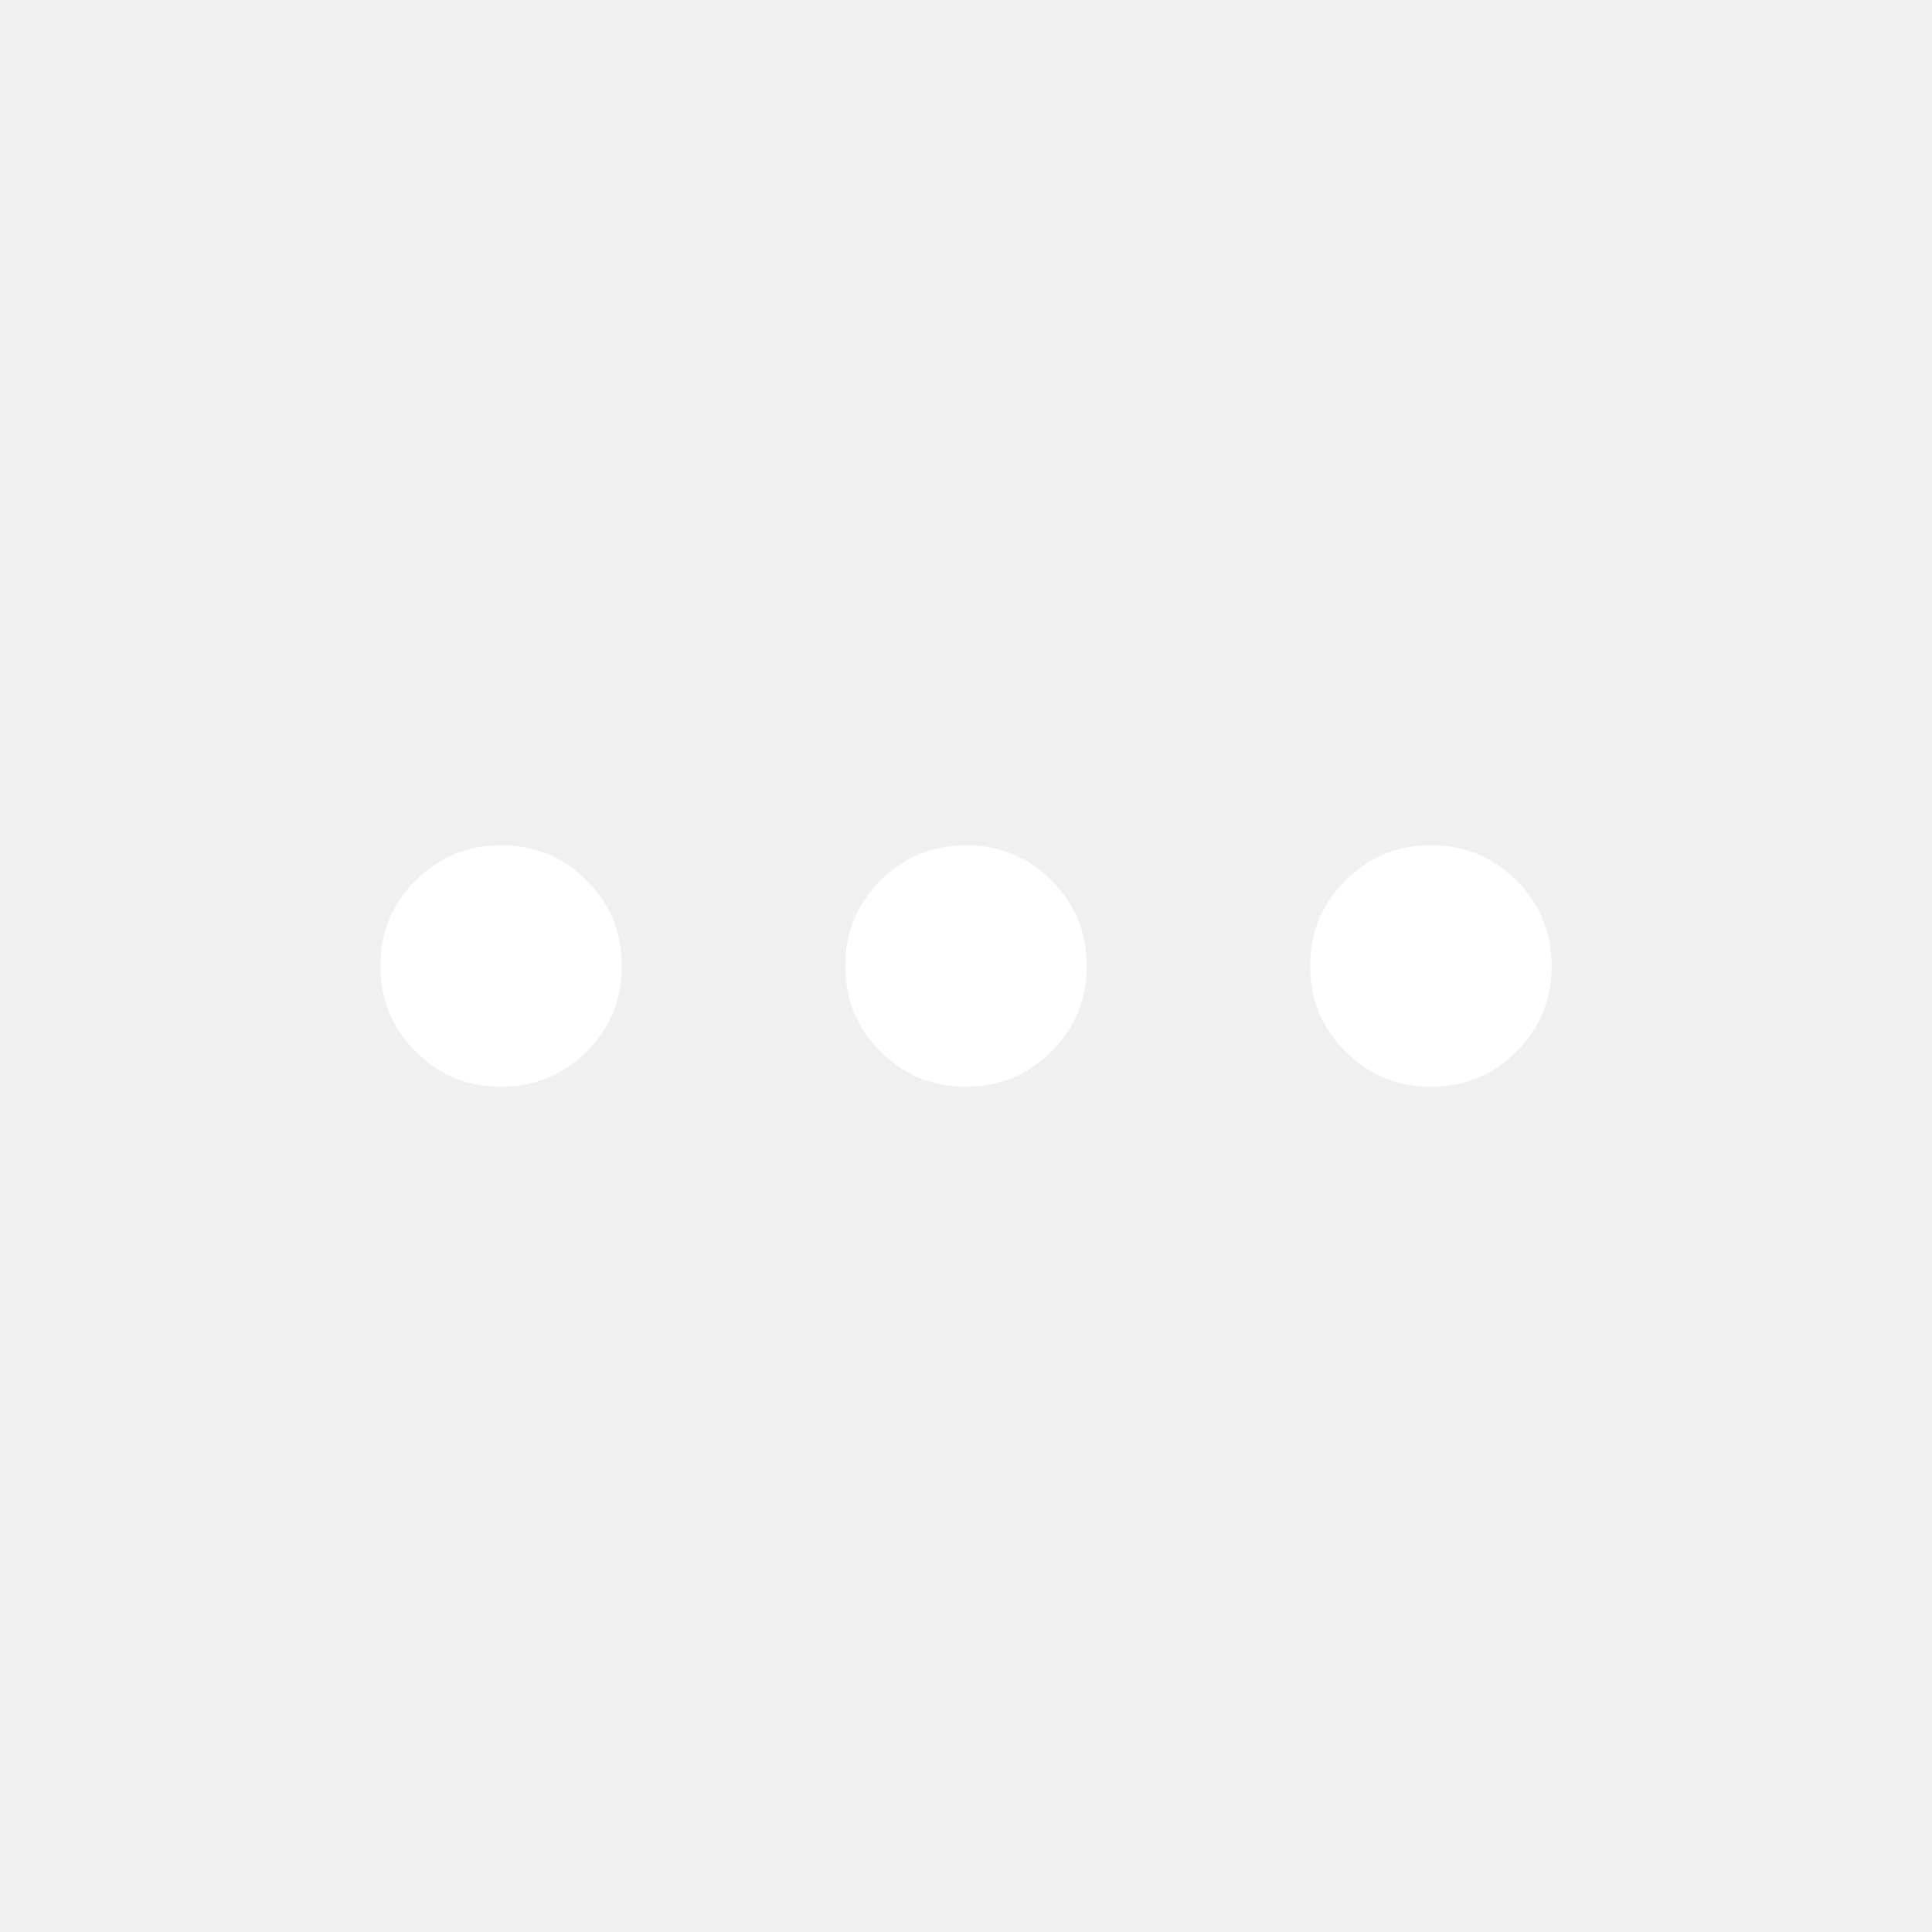
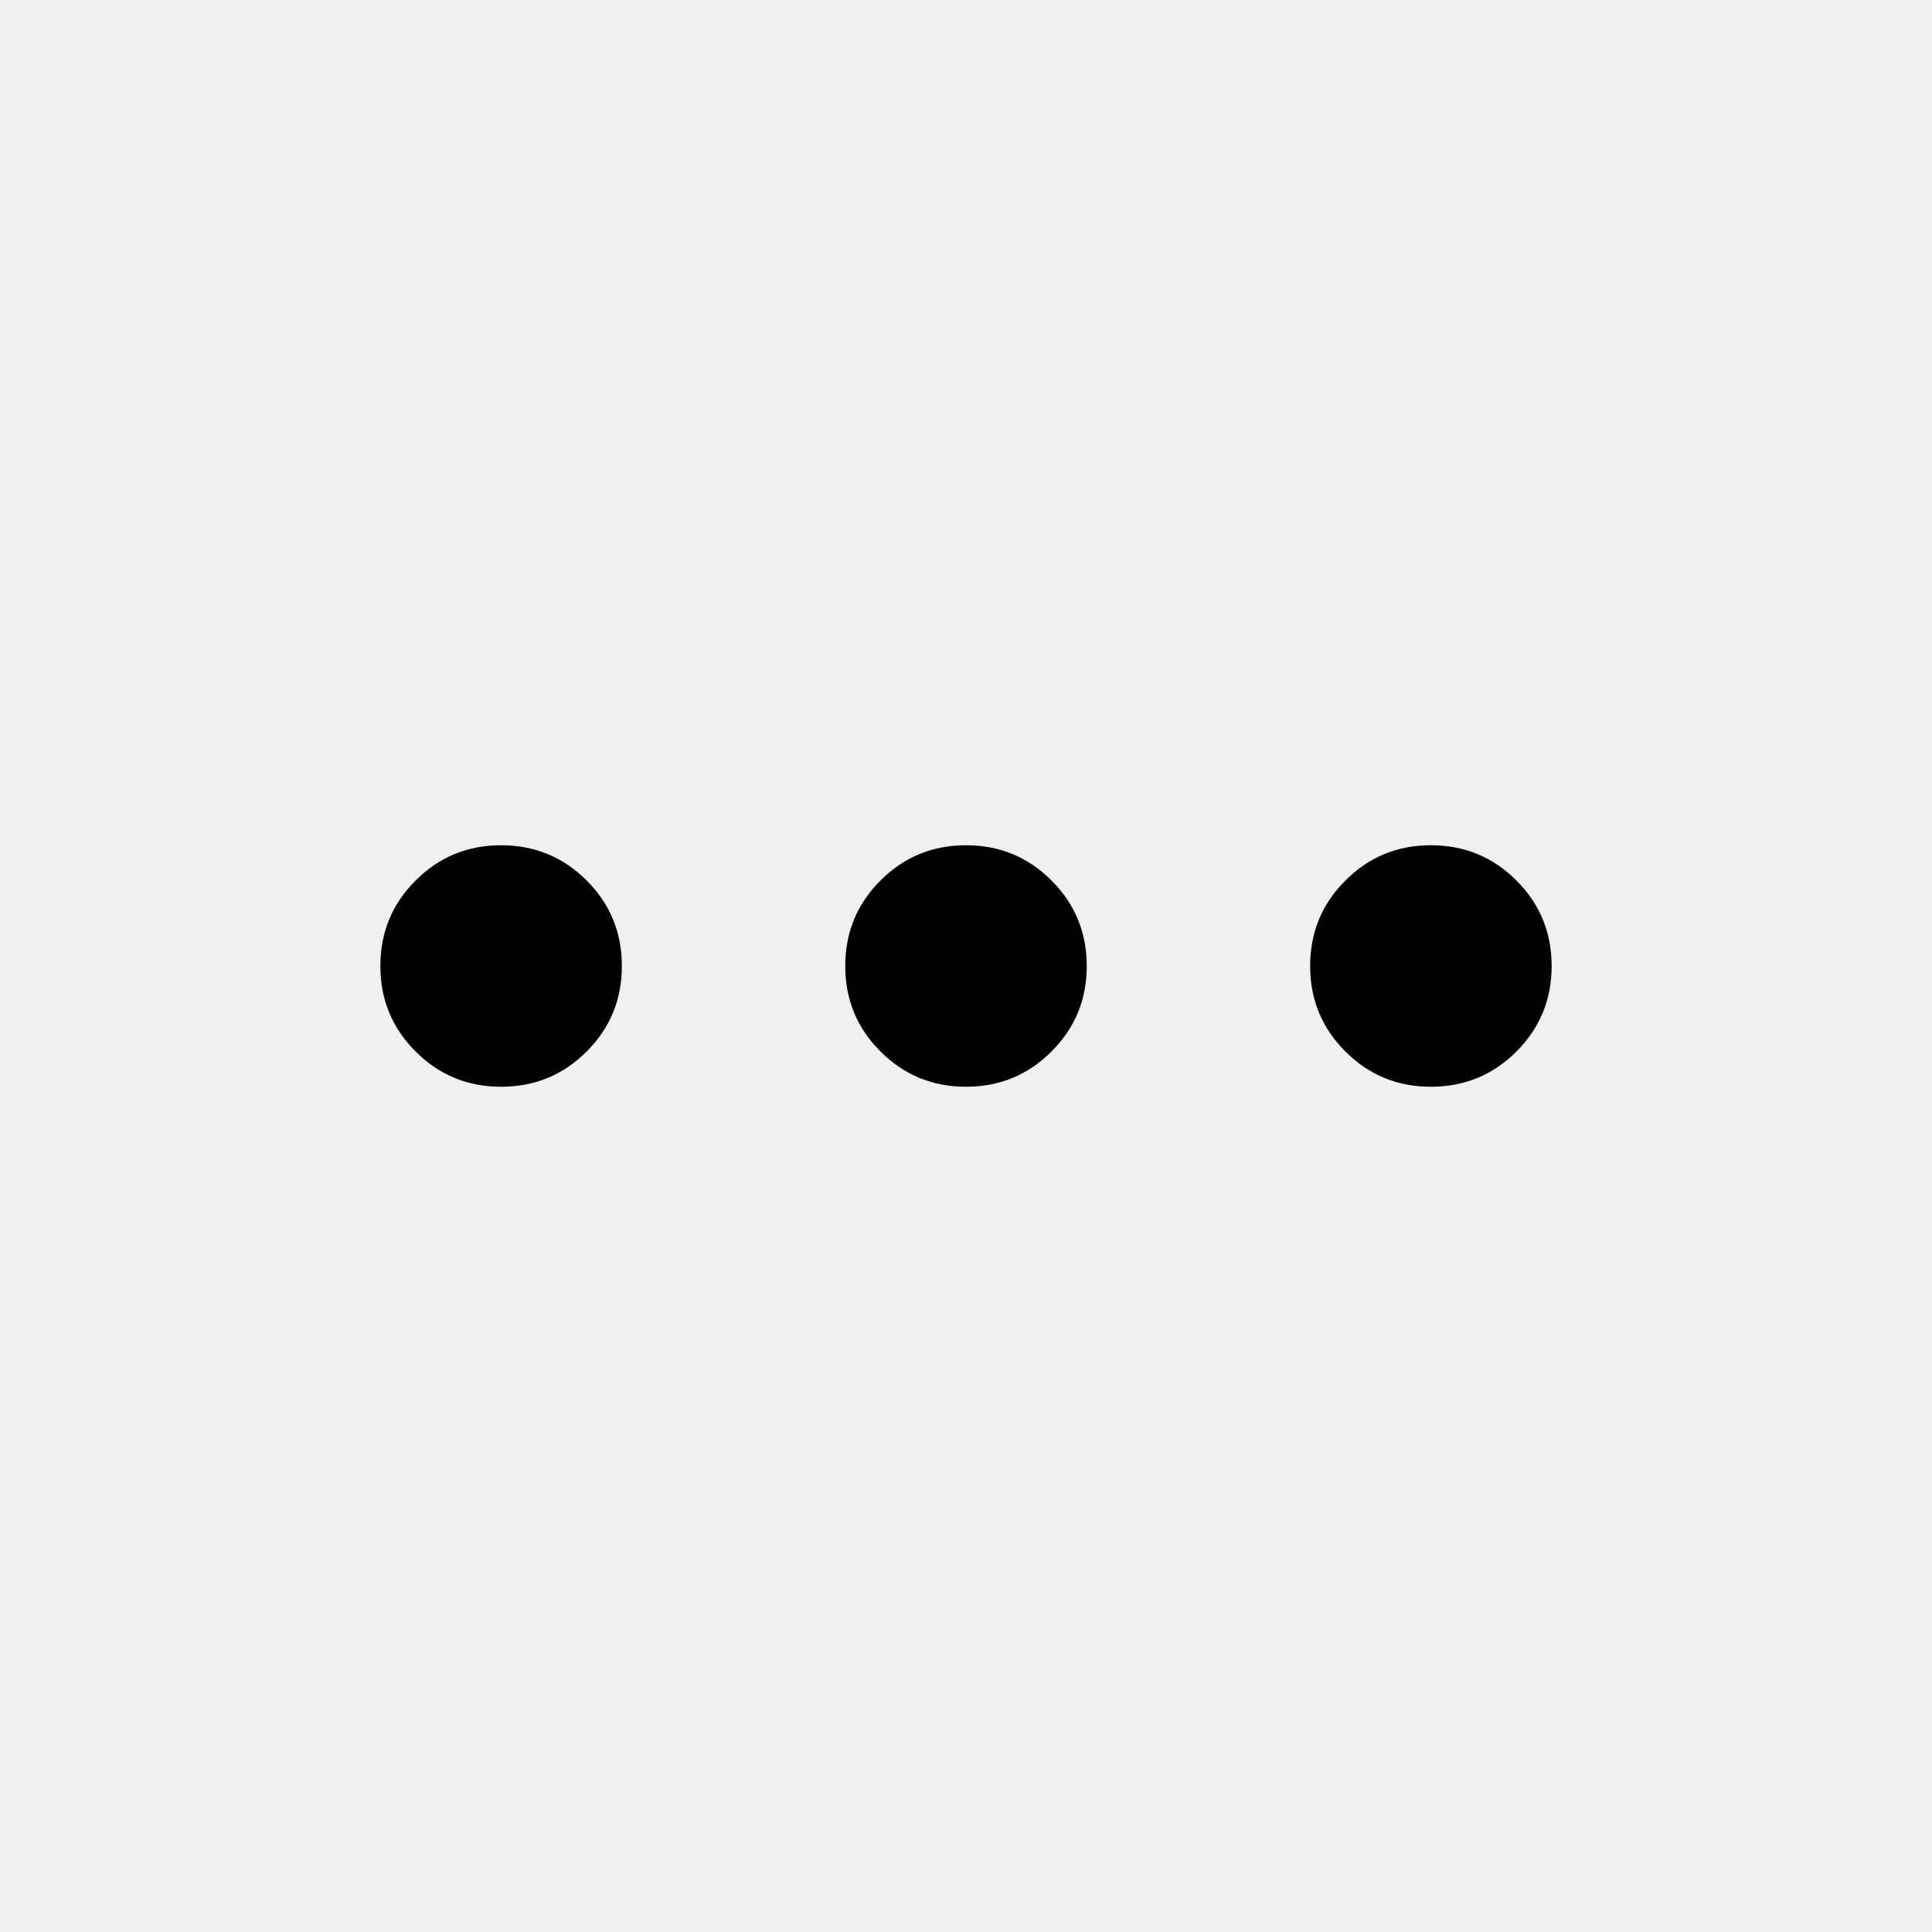
<svg xmlns="http://www.w3.org/2000/svg" viewBox="0 0 24 24" fill="none">
-   <path d="M6.225 13.5C5.808 13.5 5.454 13.354 5.163 13.062C4.871 12.771 4.725 12.417 4.725 12C4.725 11.583 4.871 11.229 5.163 10.938C5.454 10.646 5.808 10.5 6.225 10.5C6.642 10.5 6.996 10.646 7.288 10.938C7.579 11.229 7.725 11.583 7.725 12C7.725 12.417 7.579 12.771 7.288 13.062C6.996 13.354 6.642 13.5 6.225 13.5ZM12 13.5C11.583 13.5 11.229 13.354 10.938 13.062C10.646 12.771 10.5 12.417 10.5 12C10.5 11.583 10.646 11.229 10.938 10.938C11.229 10.646 11.583 10.5 12 10.5C12.417 10.5 12.771 10.646 13.062 10.938C13.354 11.229 13.5 11.583 13.5 12C13.5 12.417 13.354 12.771 13.062 13.062C12.771 13.354 12.417 13.5 12 13.5ZM17.775 13.5C17.358 13.5 17.004 13.354 16.713 13.062C16.421 12.771 16.275 12.417 16.275 12C16.275 11.583 16.421 11.229 16.713 10.938C17.004 10.646 17.358 10.5 17.775 10.5C18.192 10.5 18.546 10.646 18.838 10.938C19.129 11.229 19.275 11.583 19.275 12C19.275 12.417 19.129 12.771 18.838 13.062C18.546 13.354 18.192 13.5 17.775 13.5Z" fill="white" />
+   <path d="M6.225 13.5C5.808 13.5 5.454 13.354 5.163 13.062C4.871 12.771 4.725 12.417 4.725 12C4.725 11.583 4.871 11.229 5.163 10.938C5.454 10.646 5.808 10.5 6.225 10.5C6.642 10.5 6.996 10.646 7.288 10.938C7.579 11.229 7.725 11.583 7.725 12C7.725 12.417 7.579 12.771 7.288 13.062C6.996 13.354 6.642 13.5 6.225 13.5ZM12 13.5C11.583 13.5 11.229 13.354 10.938 13.062C10.646 12.771 10.5 12.417 10.5 12C10.5 11.583 10.646 11.229 10.938 10.938C11.229 10.646 11.583 10.5 12 10.5C12.417 10.5 12.771 10.646 13.062 10.938C13.354 11.229 13.5 11.583 13.5 12C13.5 12.417 13.354 12.771 13.062 13.062C12.771 13.354 12.417 13.5 12 13.5ZM17.775 13.5C17.358 13.5 17.004 13.354 16.713 13.062C16.421 12.771 16.275 12.417 16.275 12C16.275 11.583 16.421 11.229 16.713 10.938C17.004 10.646 17.358 10.5 17.775 10.5C18.192 10.5 18.546 10.646 18.838 10.938C19.129 11.229 19.275 11.583 19.275 12C19.275 12.417 19.129 12.771 18.838 13.062C18.546 13.354 18.192 13.5 17.775 13.5Z" fill="currentColor" />
</svg>
